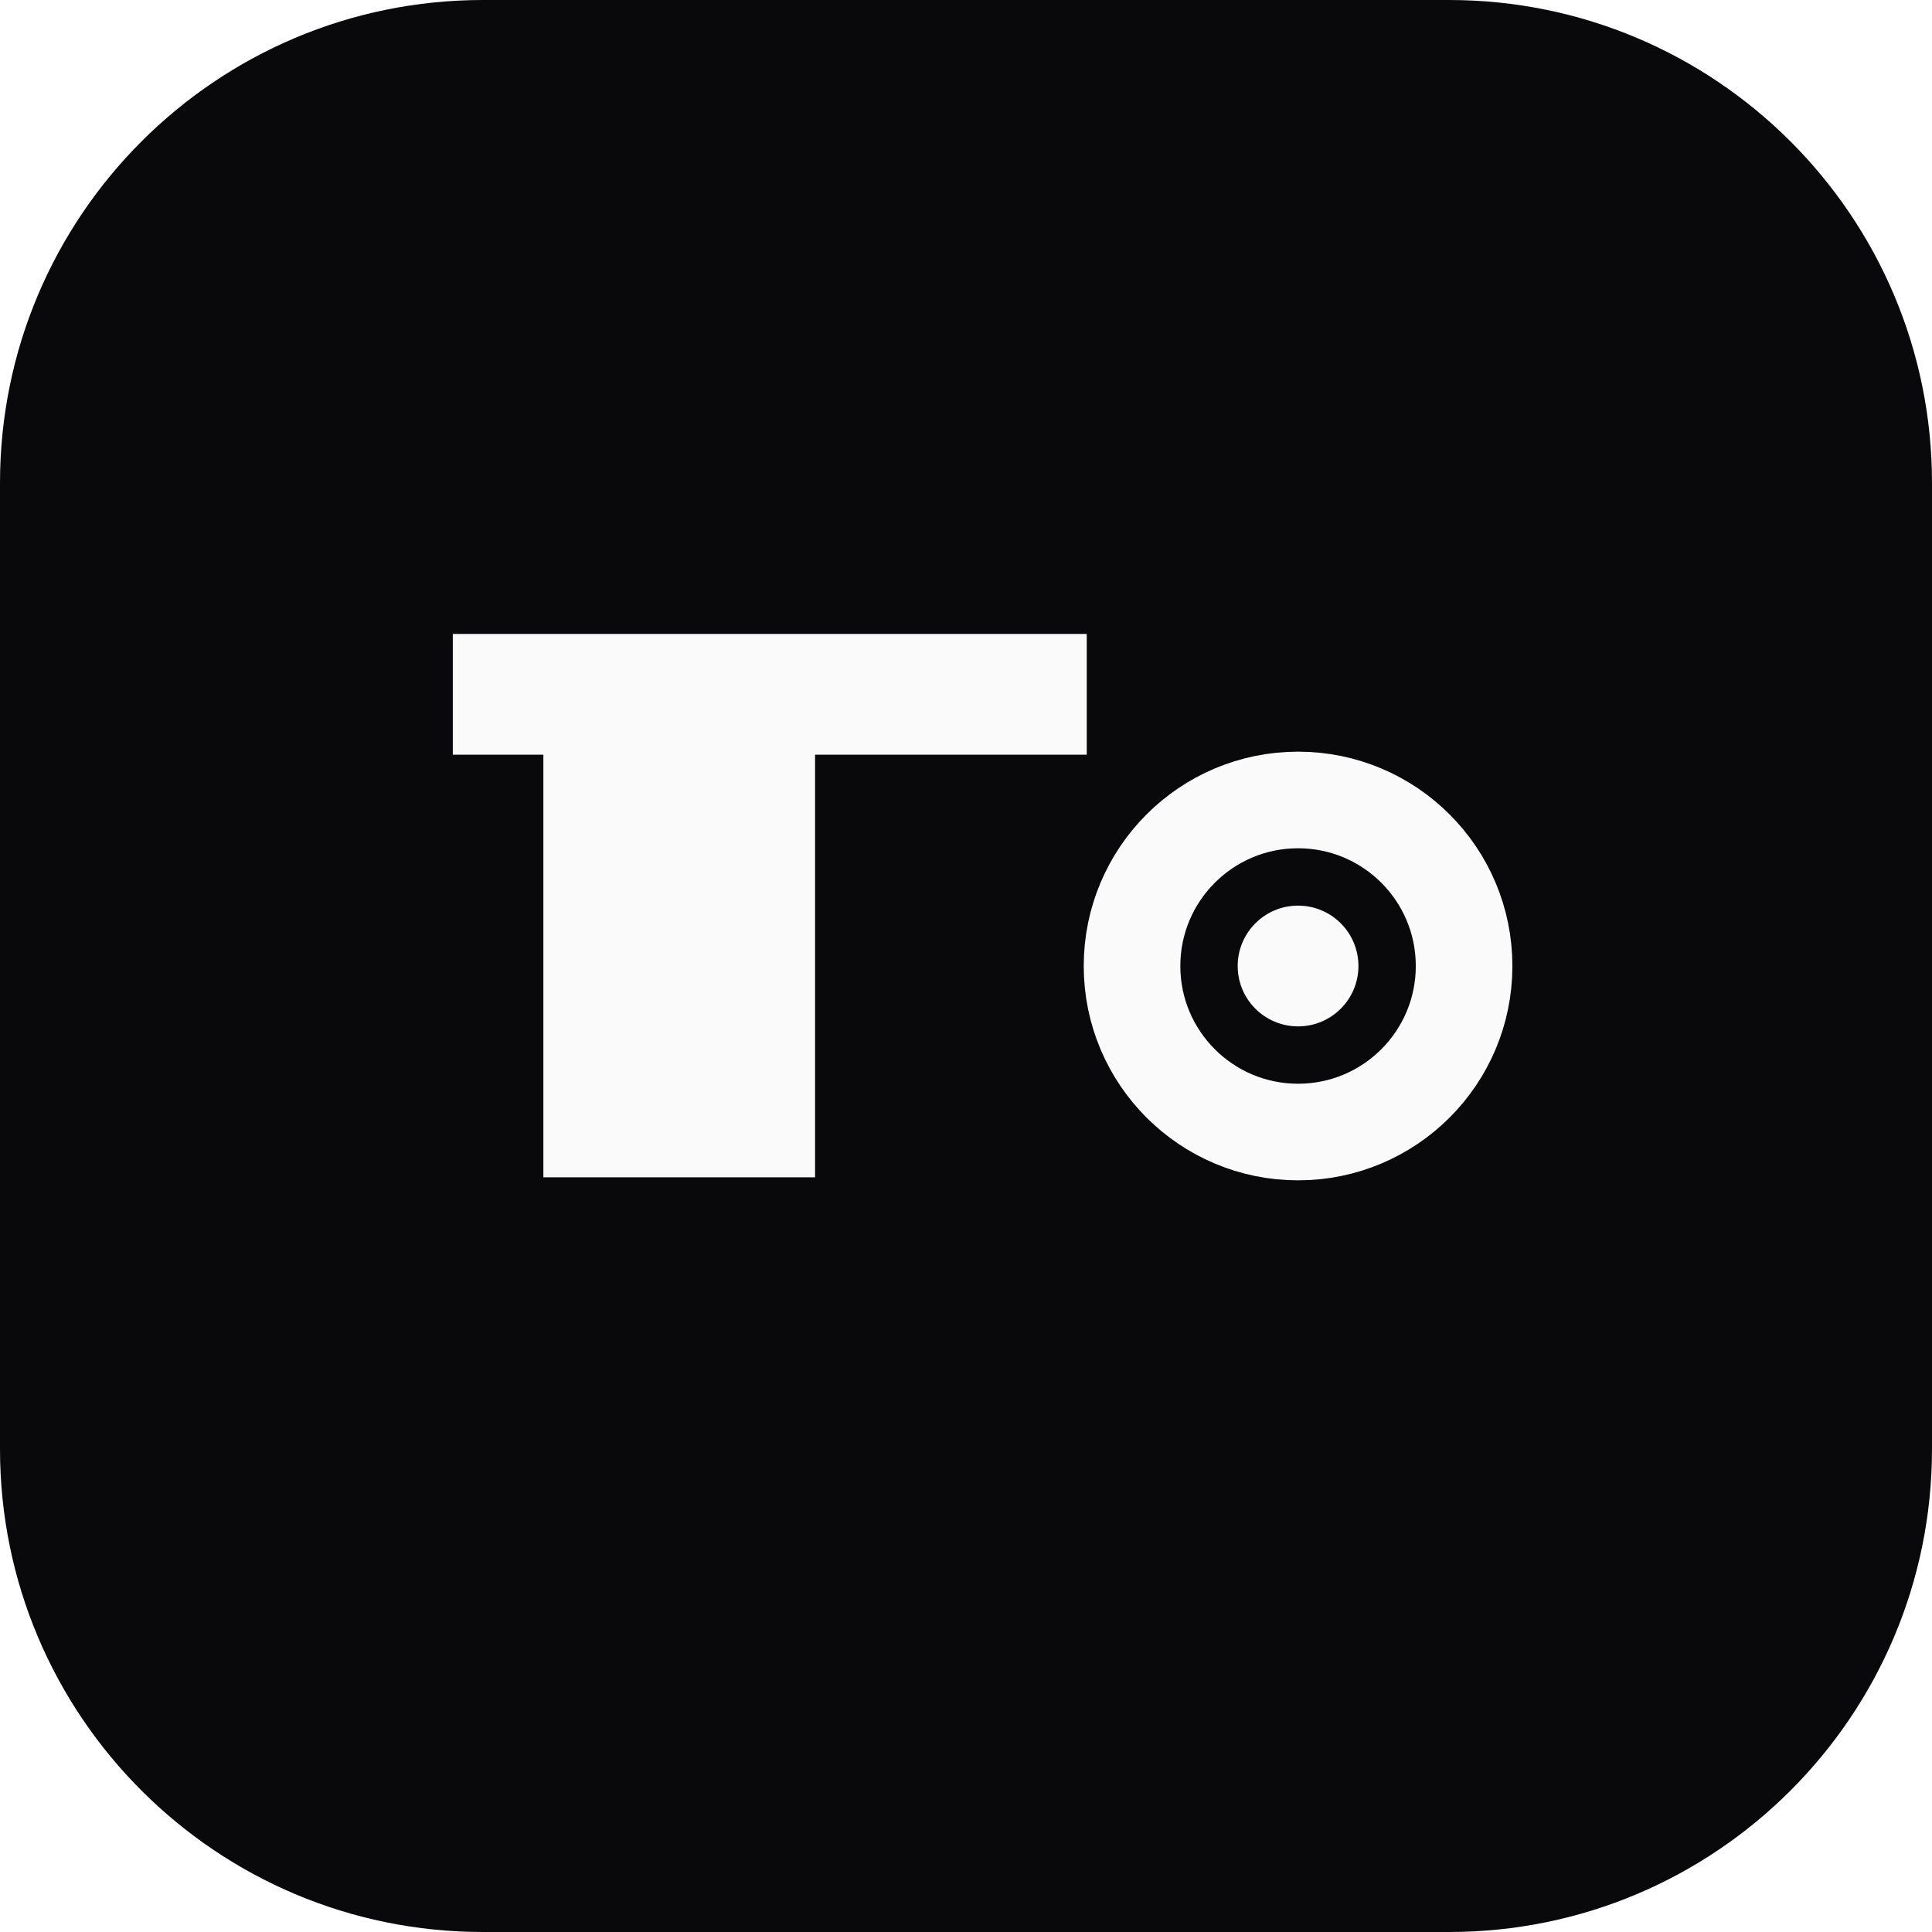
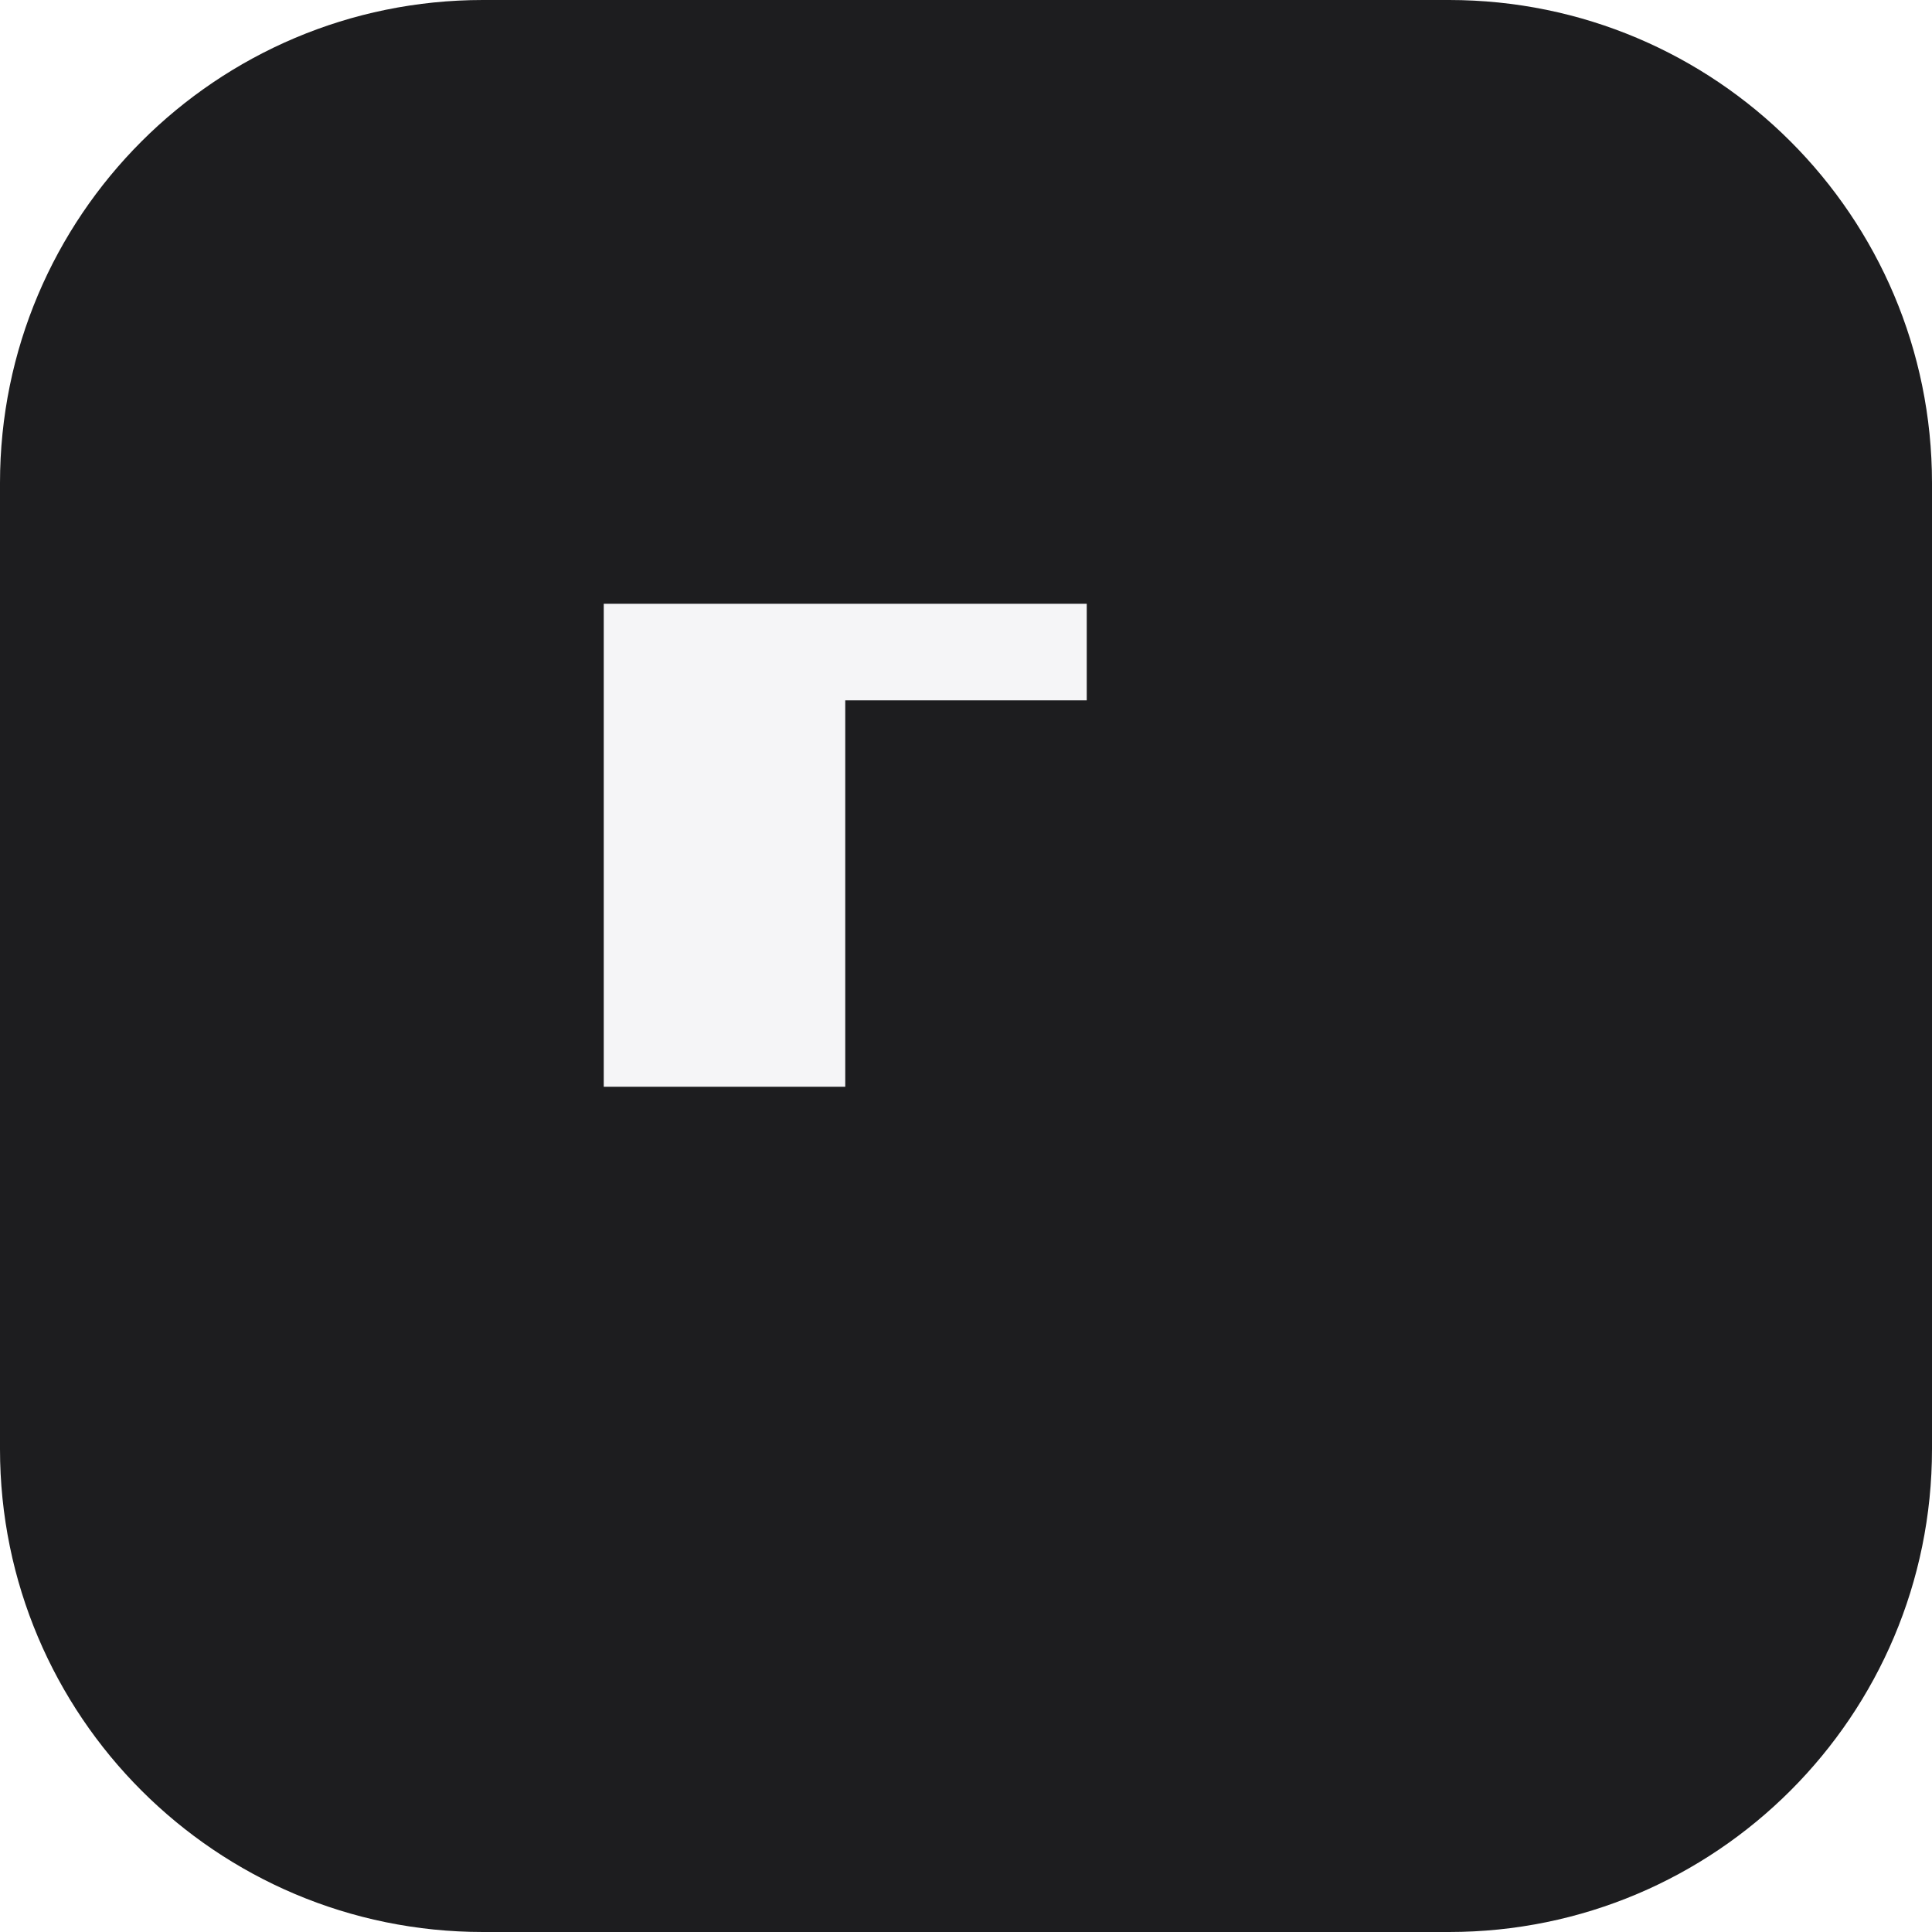
<svg xmlns="http://www.w3.org/2000/svg" viewBox="0 0 32 32" fill="none" role="img" aria-label="Utiliy">
-   <rect width="32" height="32" rx="8" fill="#09090b" />
-   <path d="M9 10.5h9v2h-4.5v7H9v-7H7.5v-2H9z" fill="#fafafa" />
-   <circle cx="21.5" cy="16" r="2.75" fill="none" stroke="#fafafa" stroke-width="1.6" />
-   <circle cx="21.5" cy="16" r="1" fill="#fafafa" />
+   <rect width="32" height="32" rx="8" fill="#1d1d1f" />
+   <path d="M10 10h8v1.6h-4v6.4h-4v-6.4H10z" fill="#f5f5f7" />
</svg>
